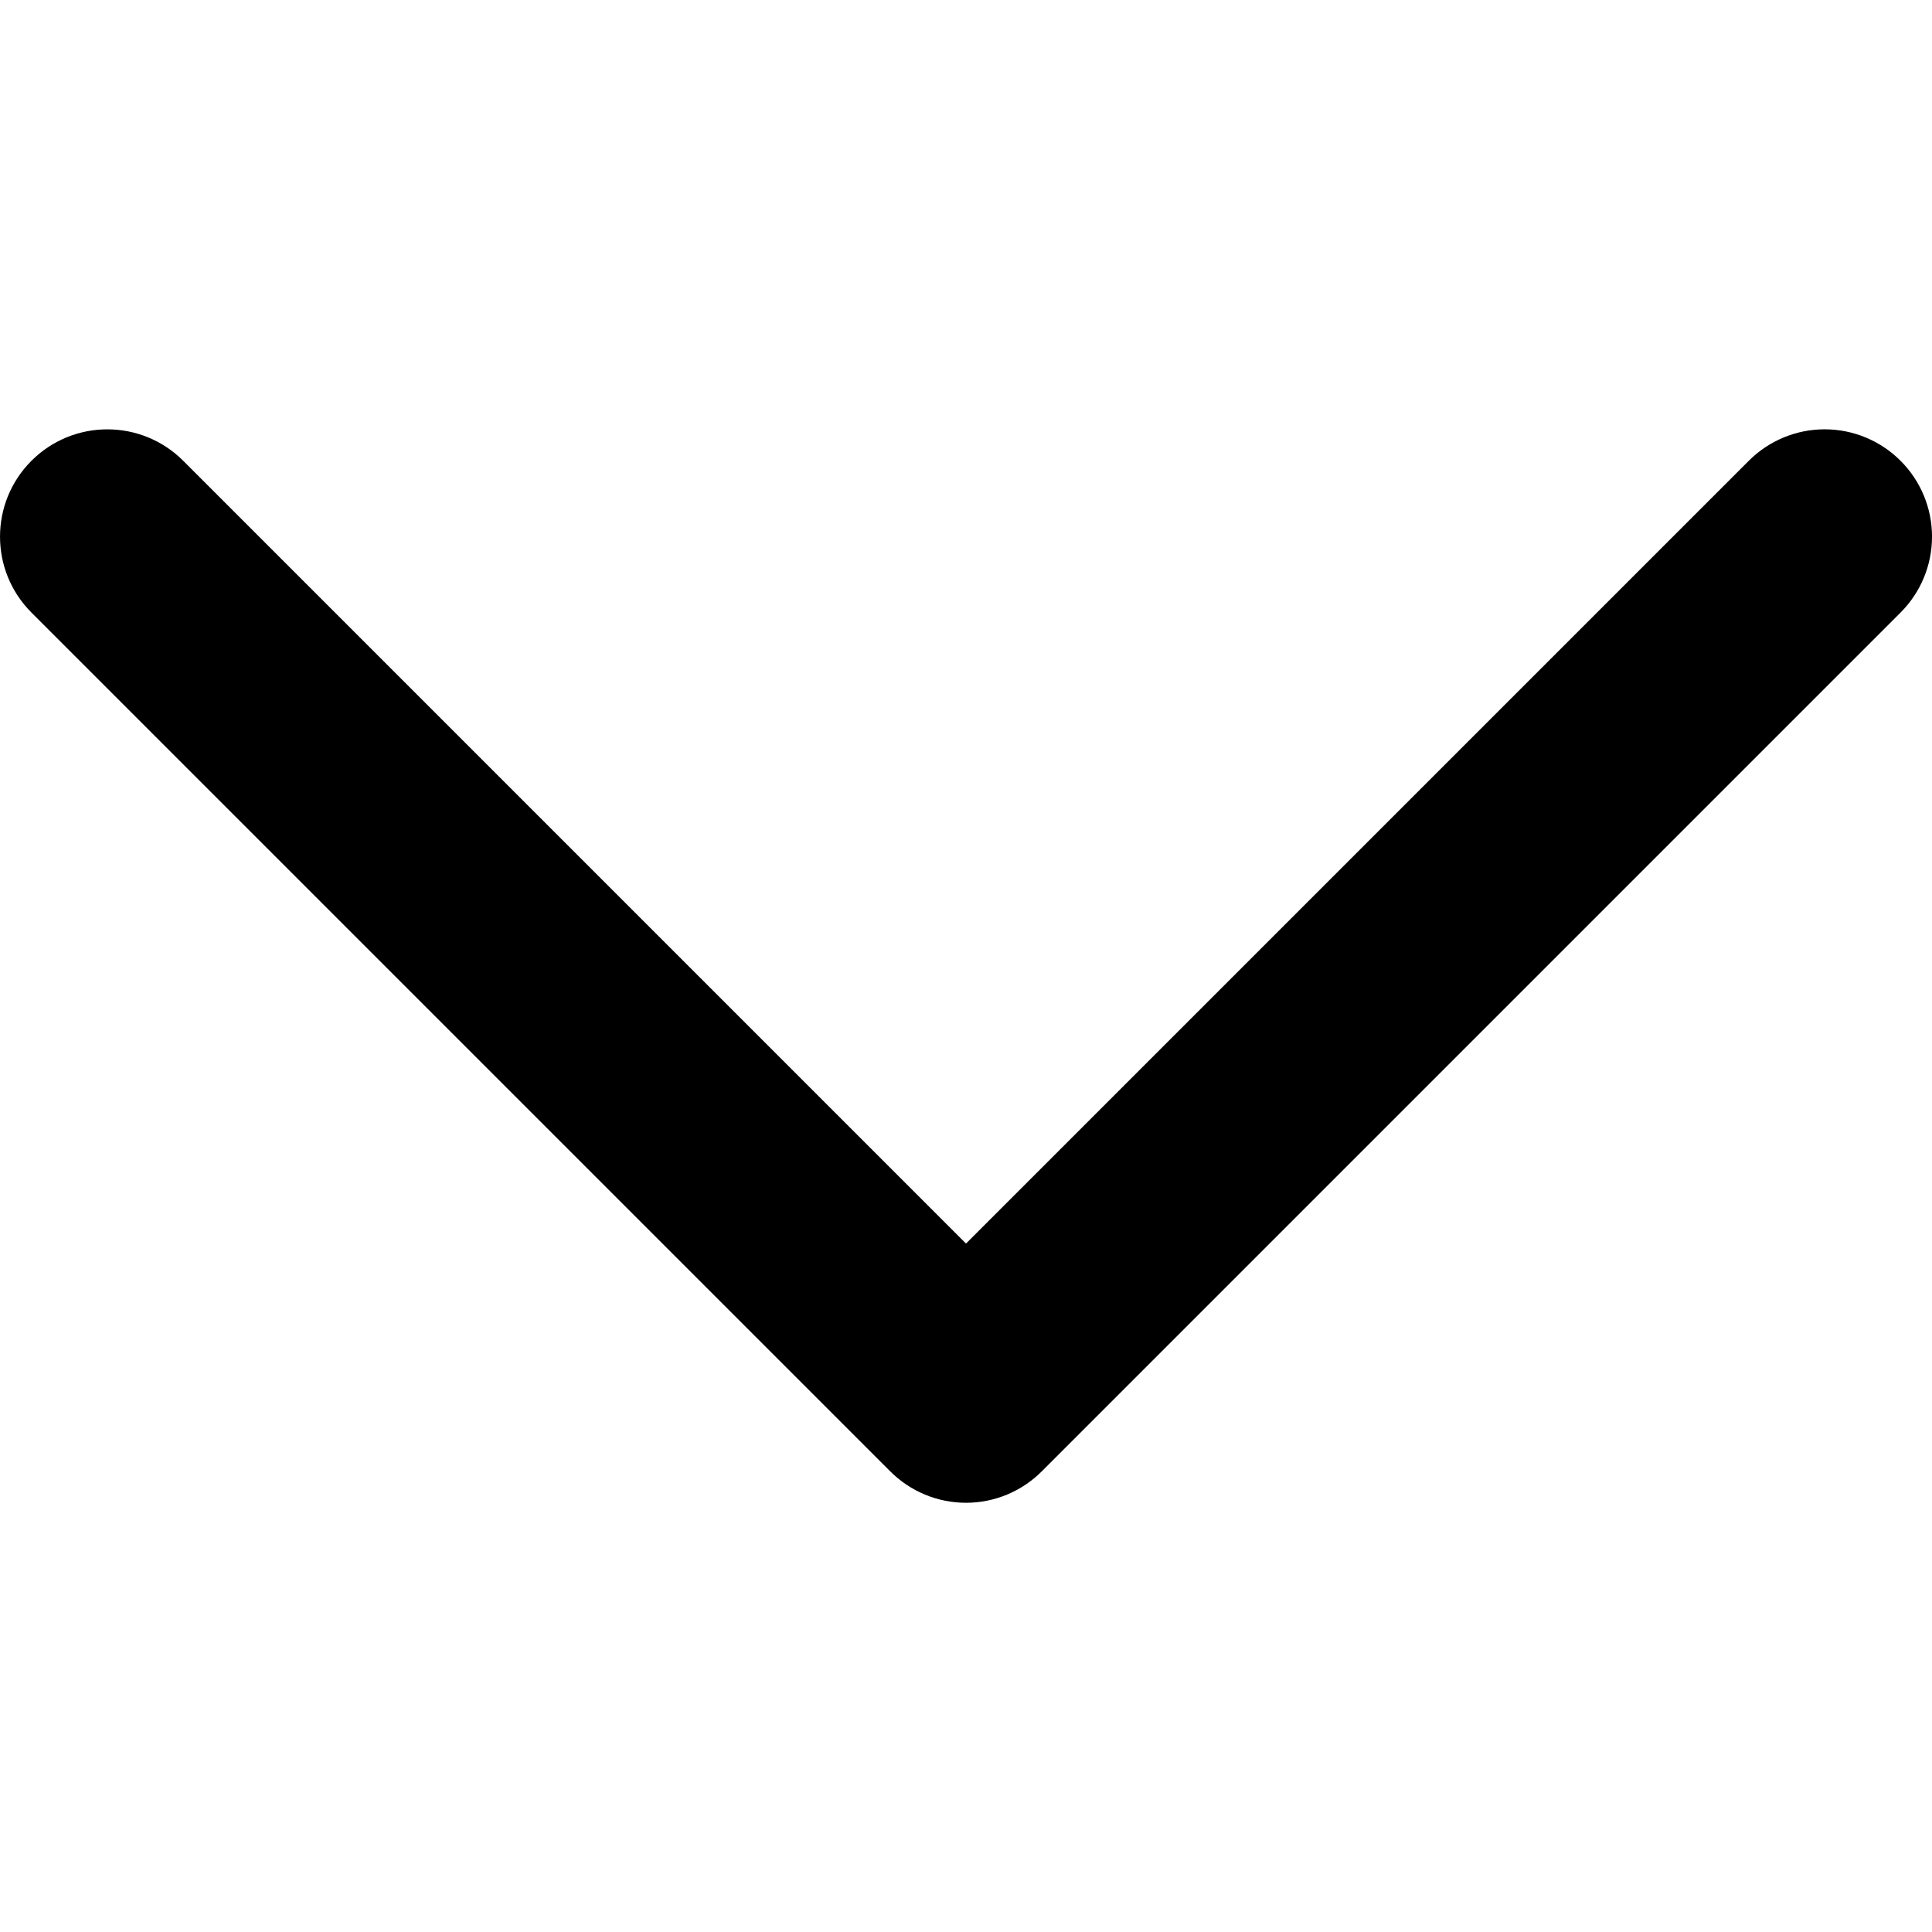
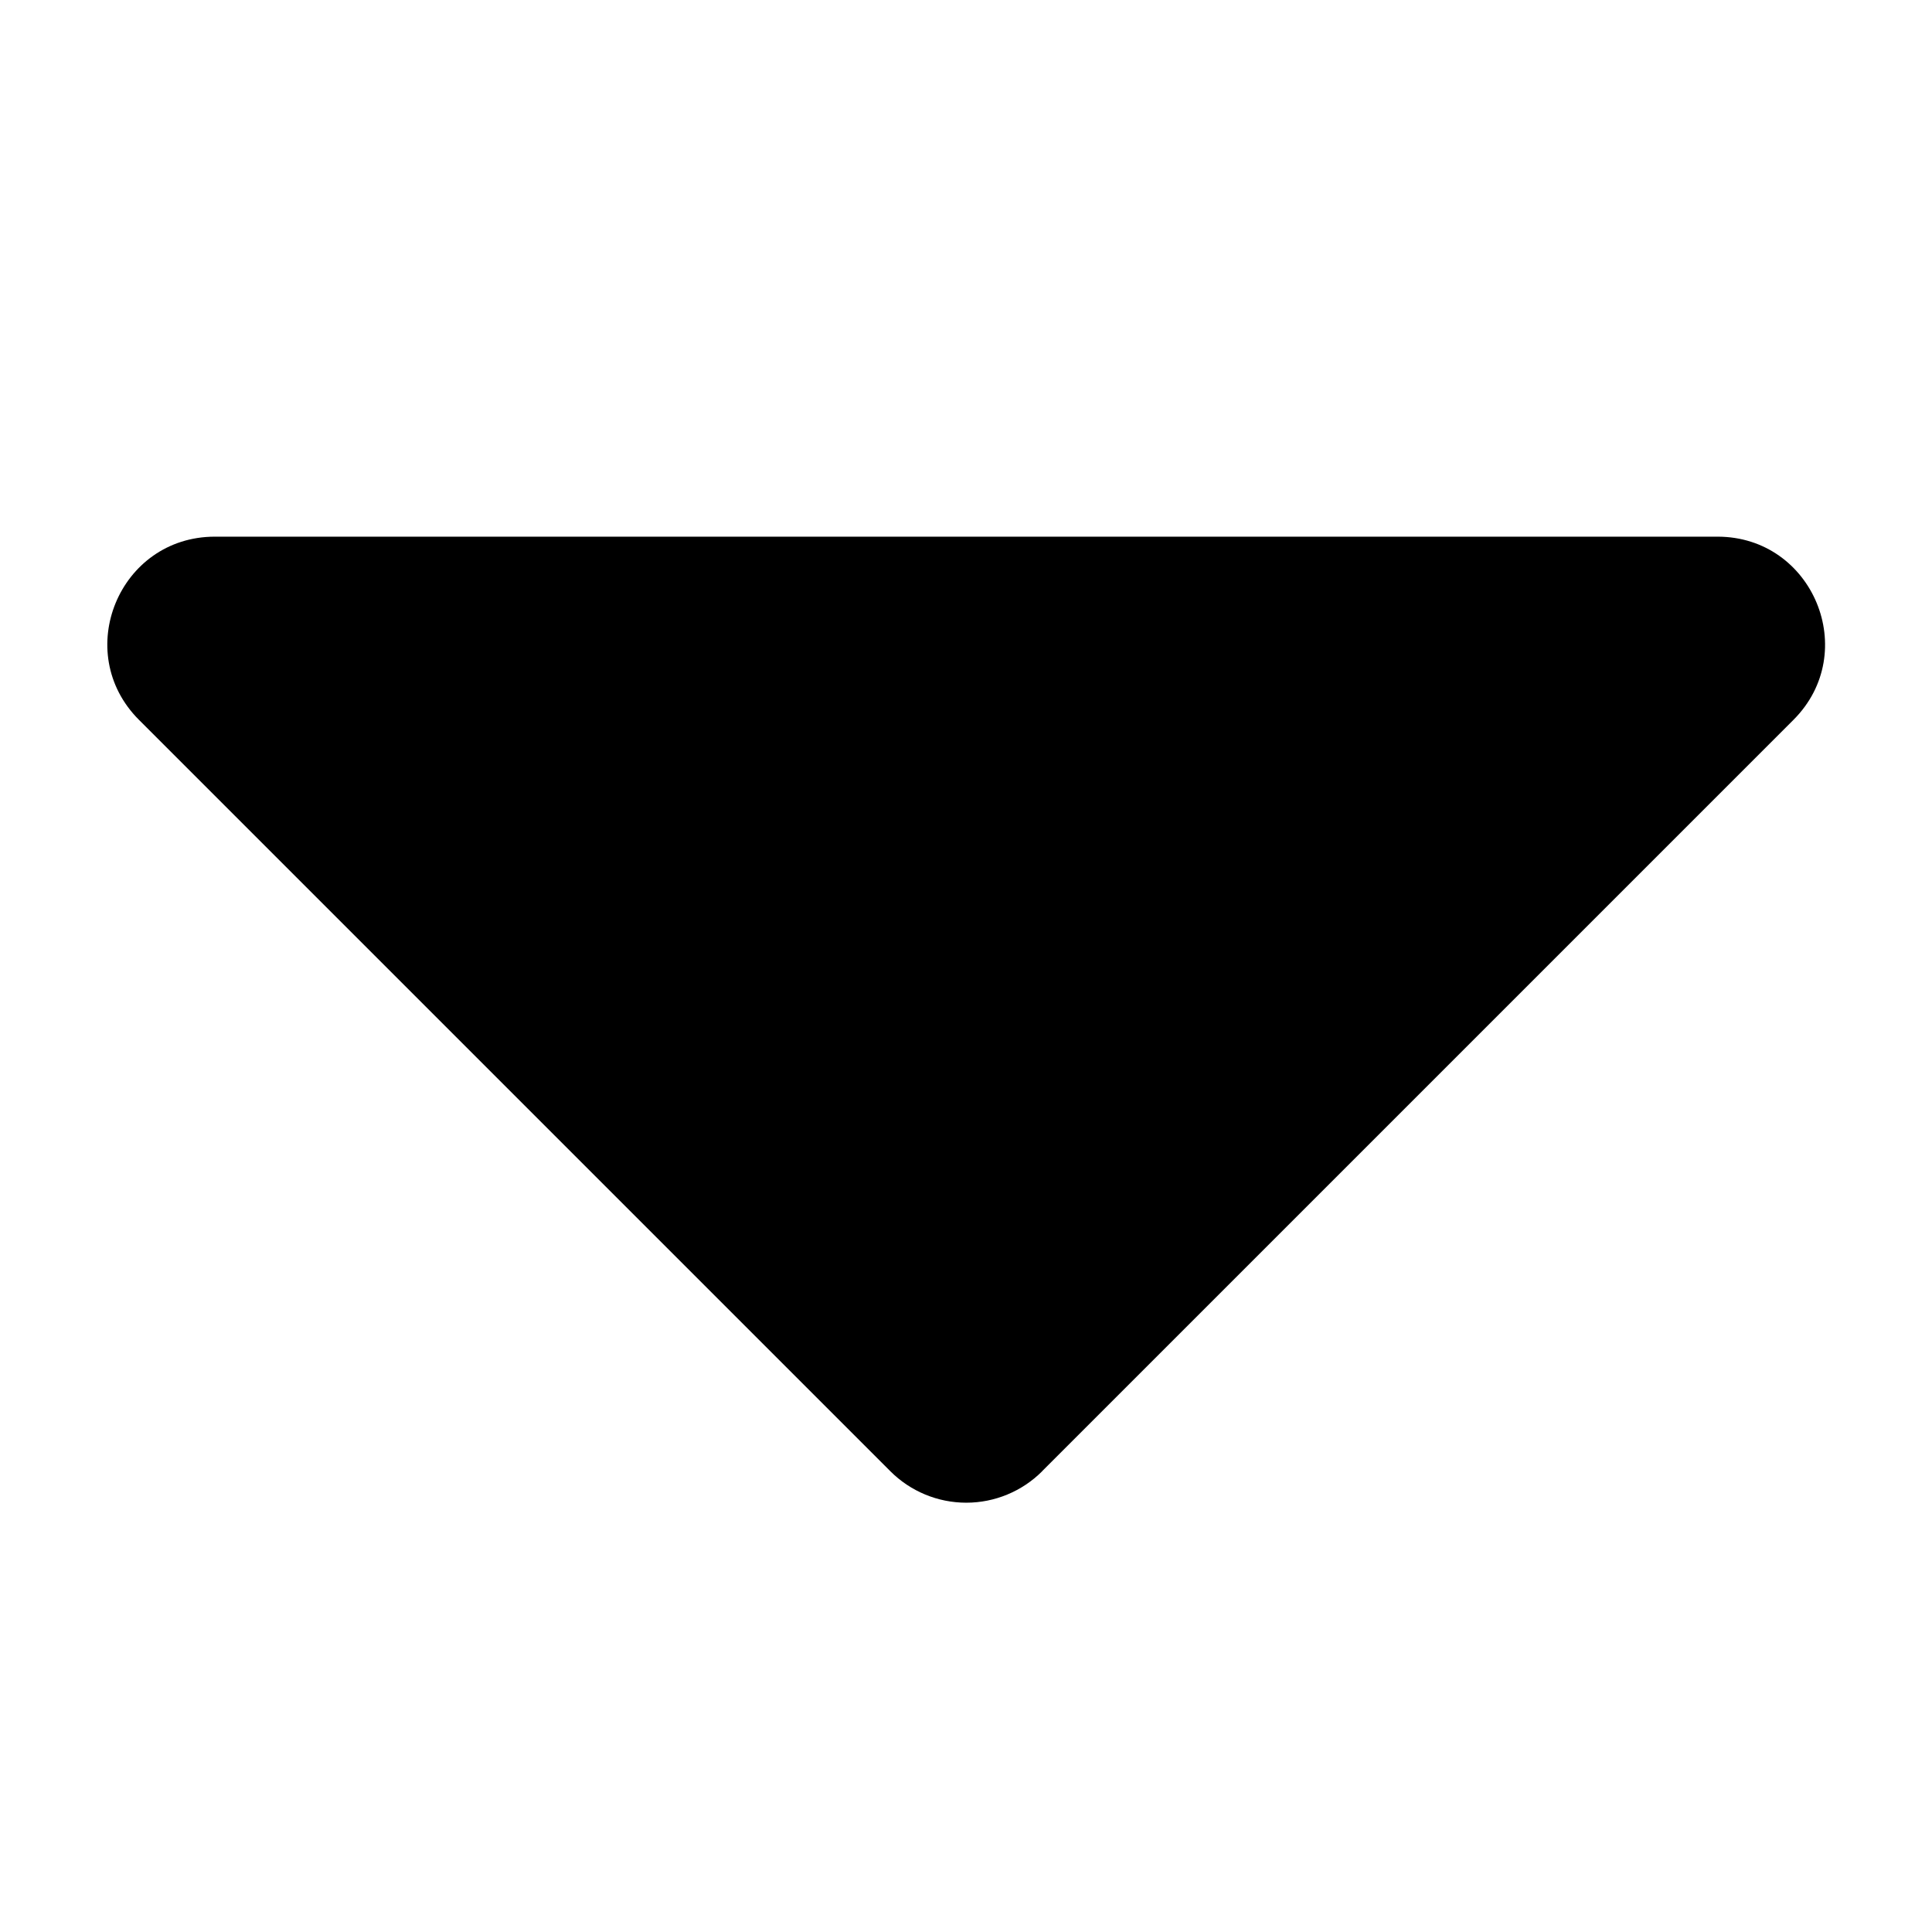
<svg xmlns="http://www.w3.org/2000/svg" xmlns:xlink="http://www.w3.org/1999/xlink" viewBox="0 0 18 18">
  <defs>
-     <path id="dropdown1-small" d="M17.707 4.293a.999.999 0 0 0-1.414 0L9 11.586 1.707 4.293A.999.999 0 1 0 .293 5.707l8 8a.997.997 0 0 0 1.414 0l8-8a.999.999 0 0 0 0-1.414" />
+     <path id="dropdown-small" d="M9.71 13.707a1 1 0 0 1-1.415 0l-7-7C.665 6.077 1.11 5 2.002 5h14c.89 0 1.337 1.077.707 1.707l-7 7z" />
  </defs>
-   <use fill-rule="evenodd" xlink:href="#dropdown1-small" />
+   <use xlink:href="#dropdown-small" />
</svg>
